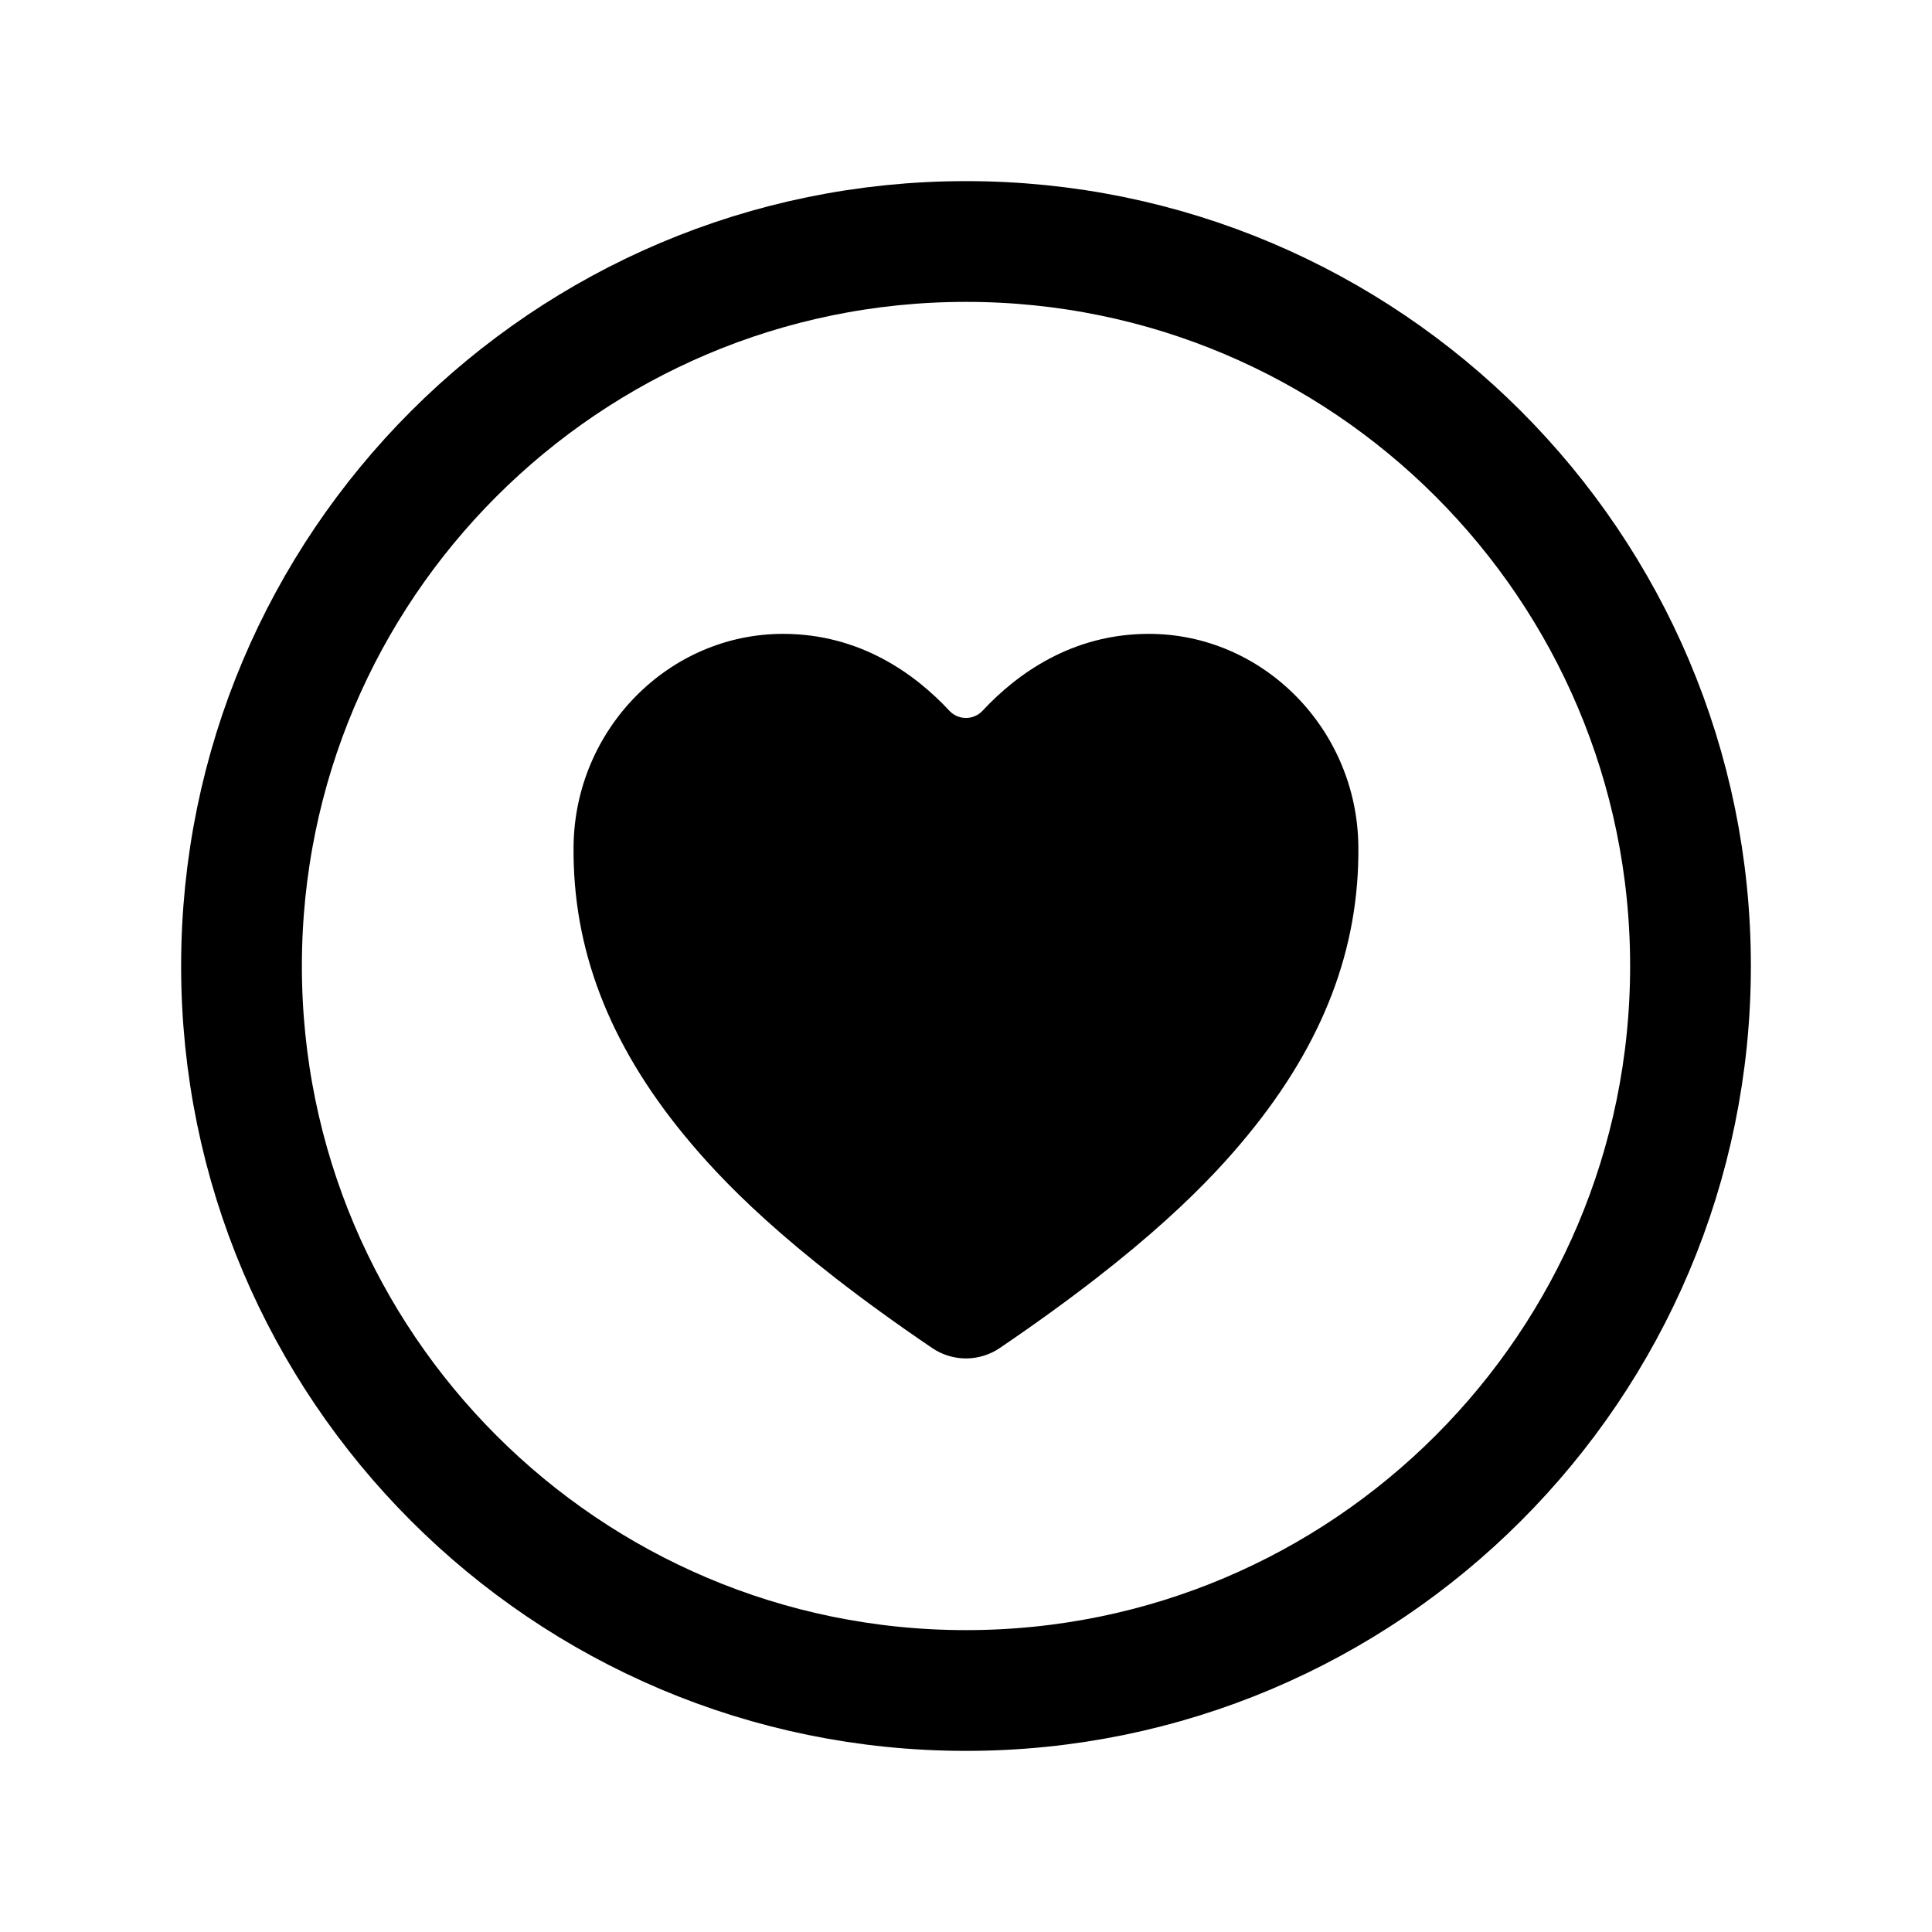
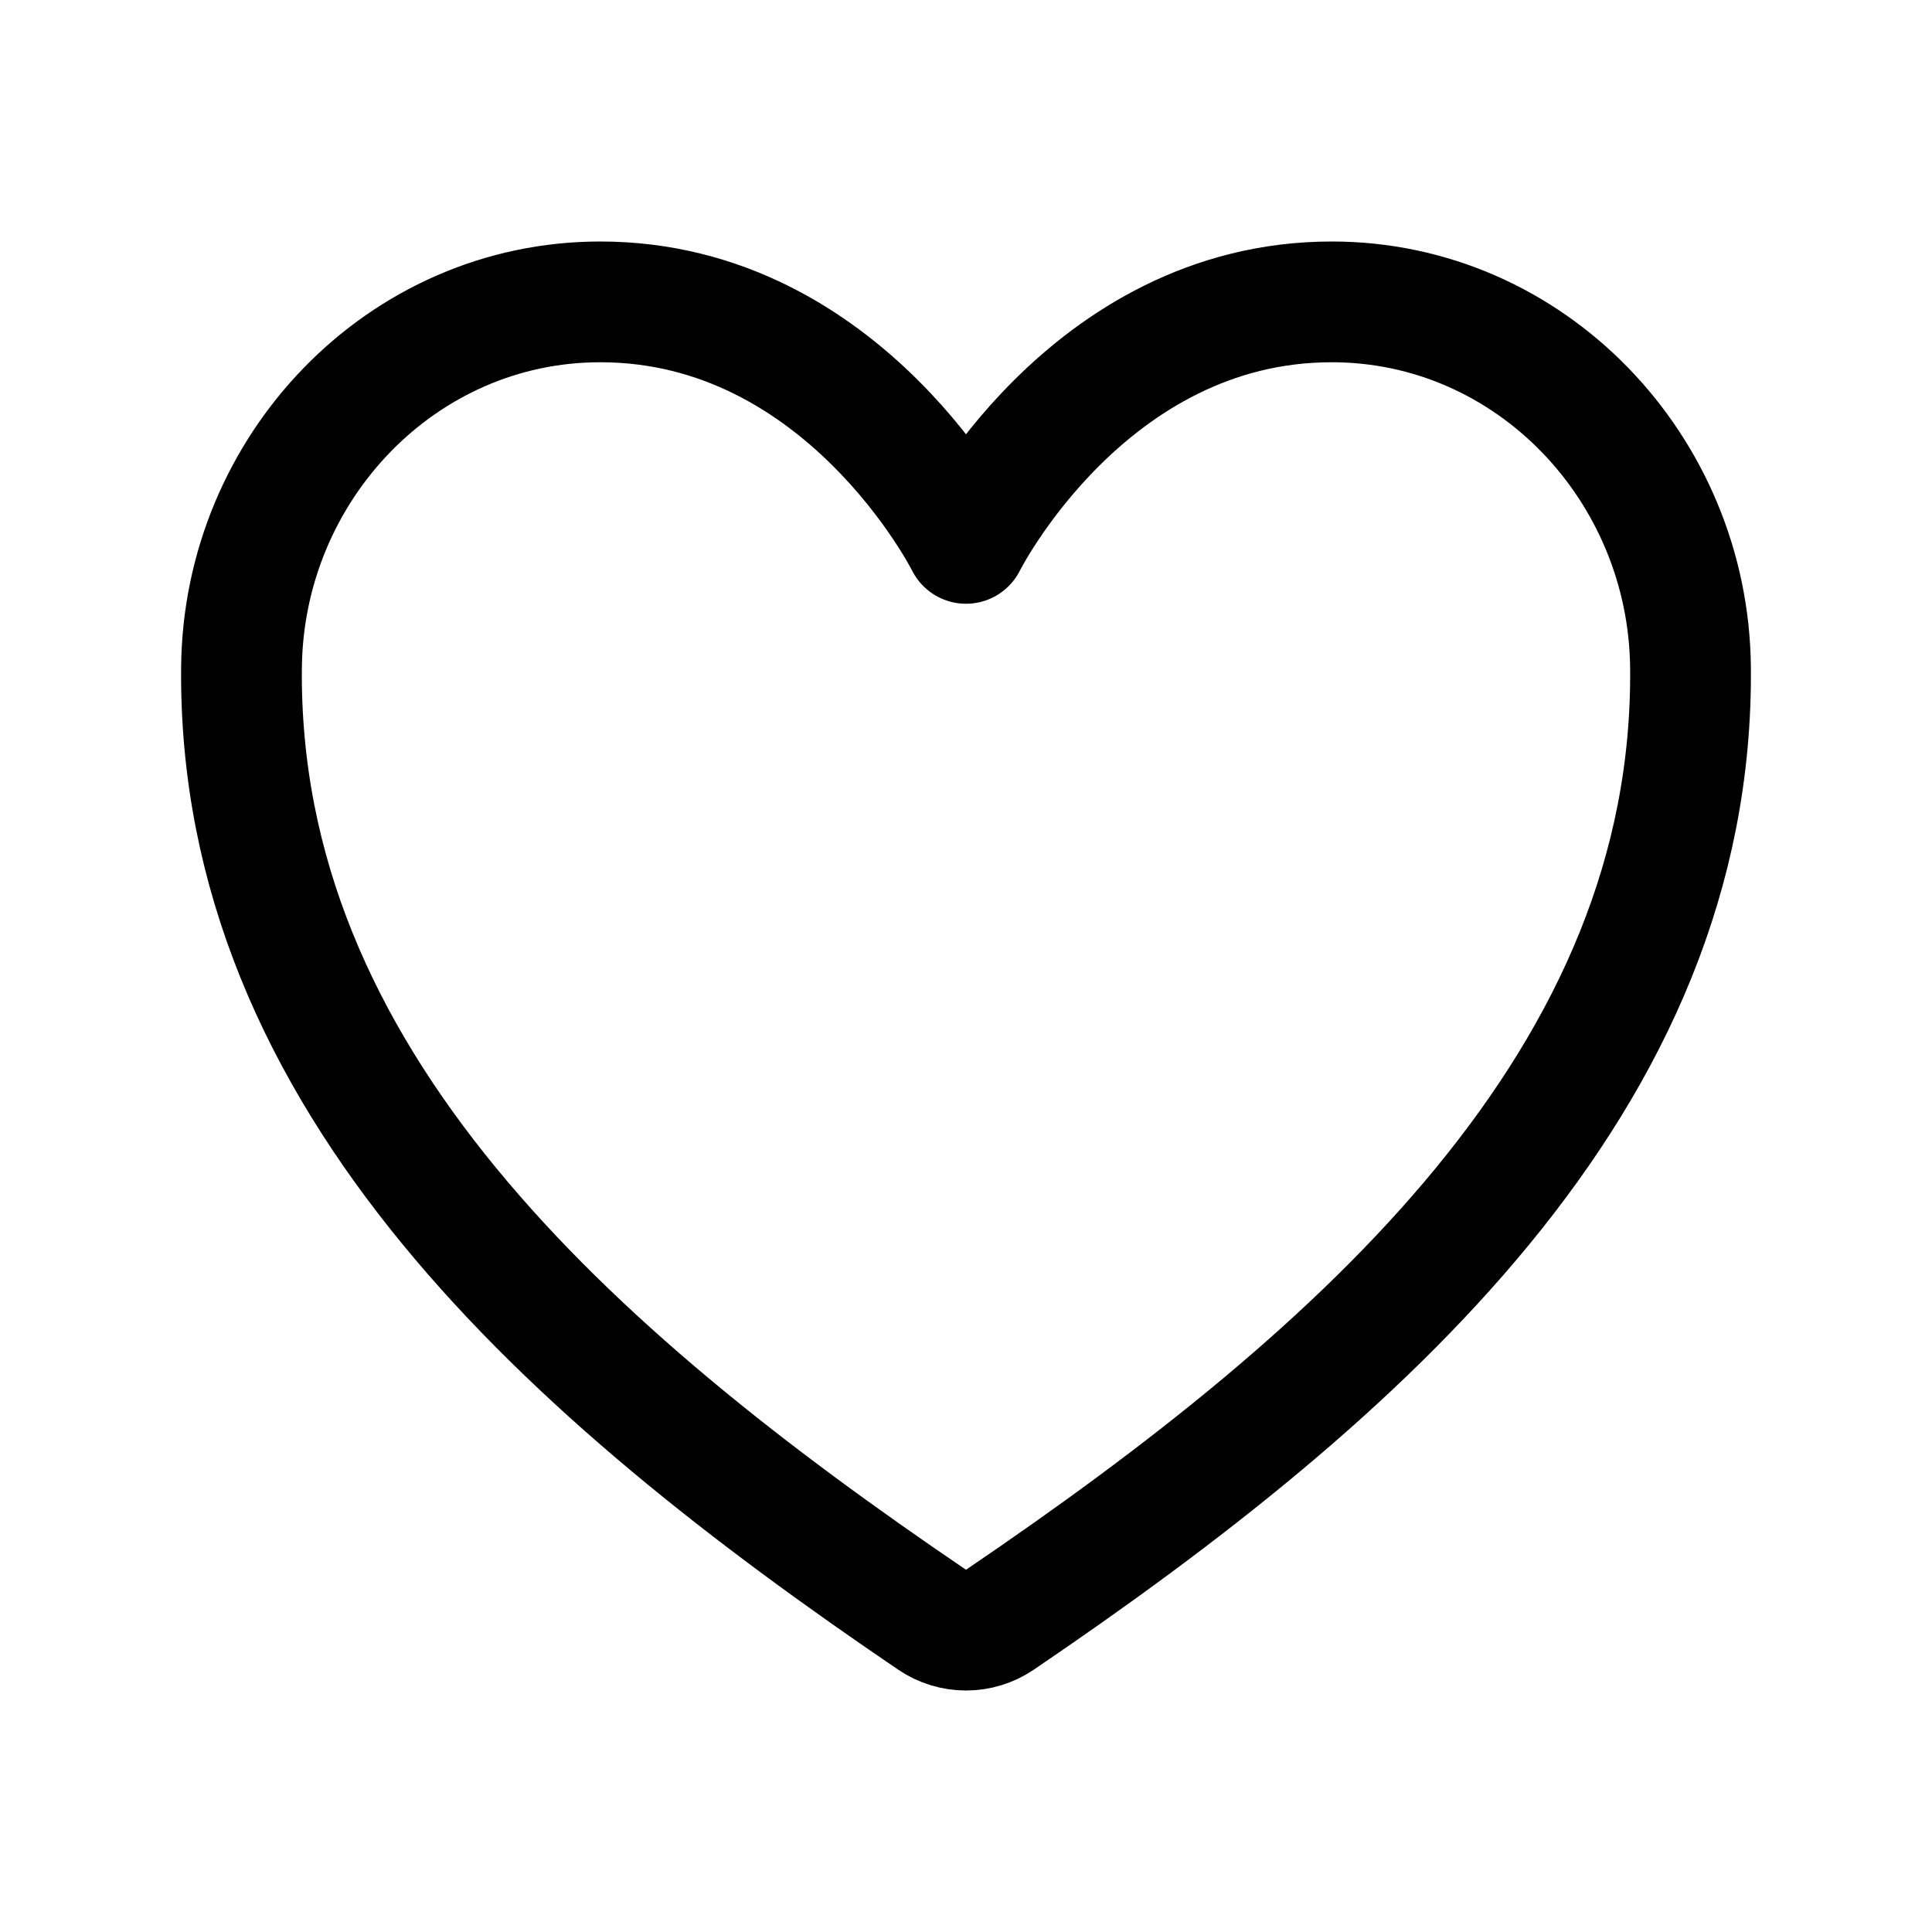
<svg xmlns="http://www.w3.org/2000/svg" viewBox="0 0 512 512">
-   <path d="M448 256c0-106-86-192-192-192S64 150 64 256s86 192 192 192 192-86 192-192z" fill="none" stroke="currentColor" stroke-miterlimit="10" stroke-width="32" />
-   <path d="M256 360a16 16 0 01-9-2.78c-39.3-26.68-56.32-45-65.7-56.41-20-24.37-29.58-49.4-29.3-76.5.31-31.06 25.22-56.33 55.53-56.33 20.4 0 35 10.63 44.1 20.41a6 6 0 008.72 0c9.11-9.78 23.7-20.41 44.1-20.41 30.31 0 55.22 25.27 55.53 56.33.28 27.1-9.31 52.13-29.3 76.5-9.38 11.44-26.4 29.73-65.7 56.41A16 16 0 01256 360z" />
+   <path d="M352.92 80C288 80 256 144 256 144s-32-64-96.92-64c-52.76 0-94.54 44.14-95.08 96.81-1.1 109.33 86.73 187.08 183 252.42a16 16 0 0018 0c96.26-65.34 184.09-143.09 183-252.42-.54-52.67-42.32-96.81-95.08-96.81z" fill="none" stroke="currentColor" stroke-linecap="round" stroke-linejoin="round" stroke-width="32" />
</svg>
